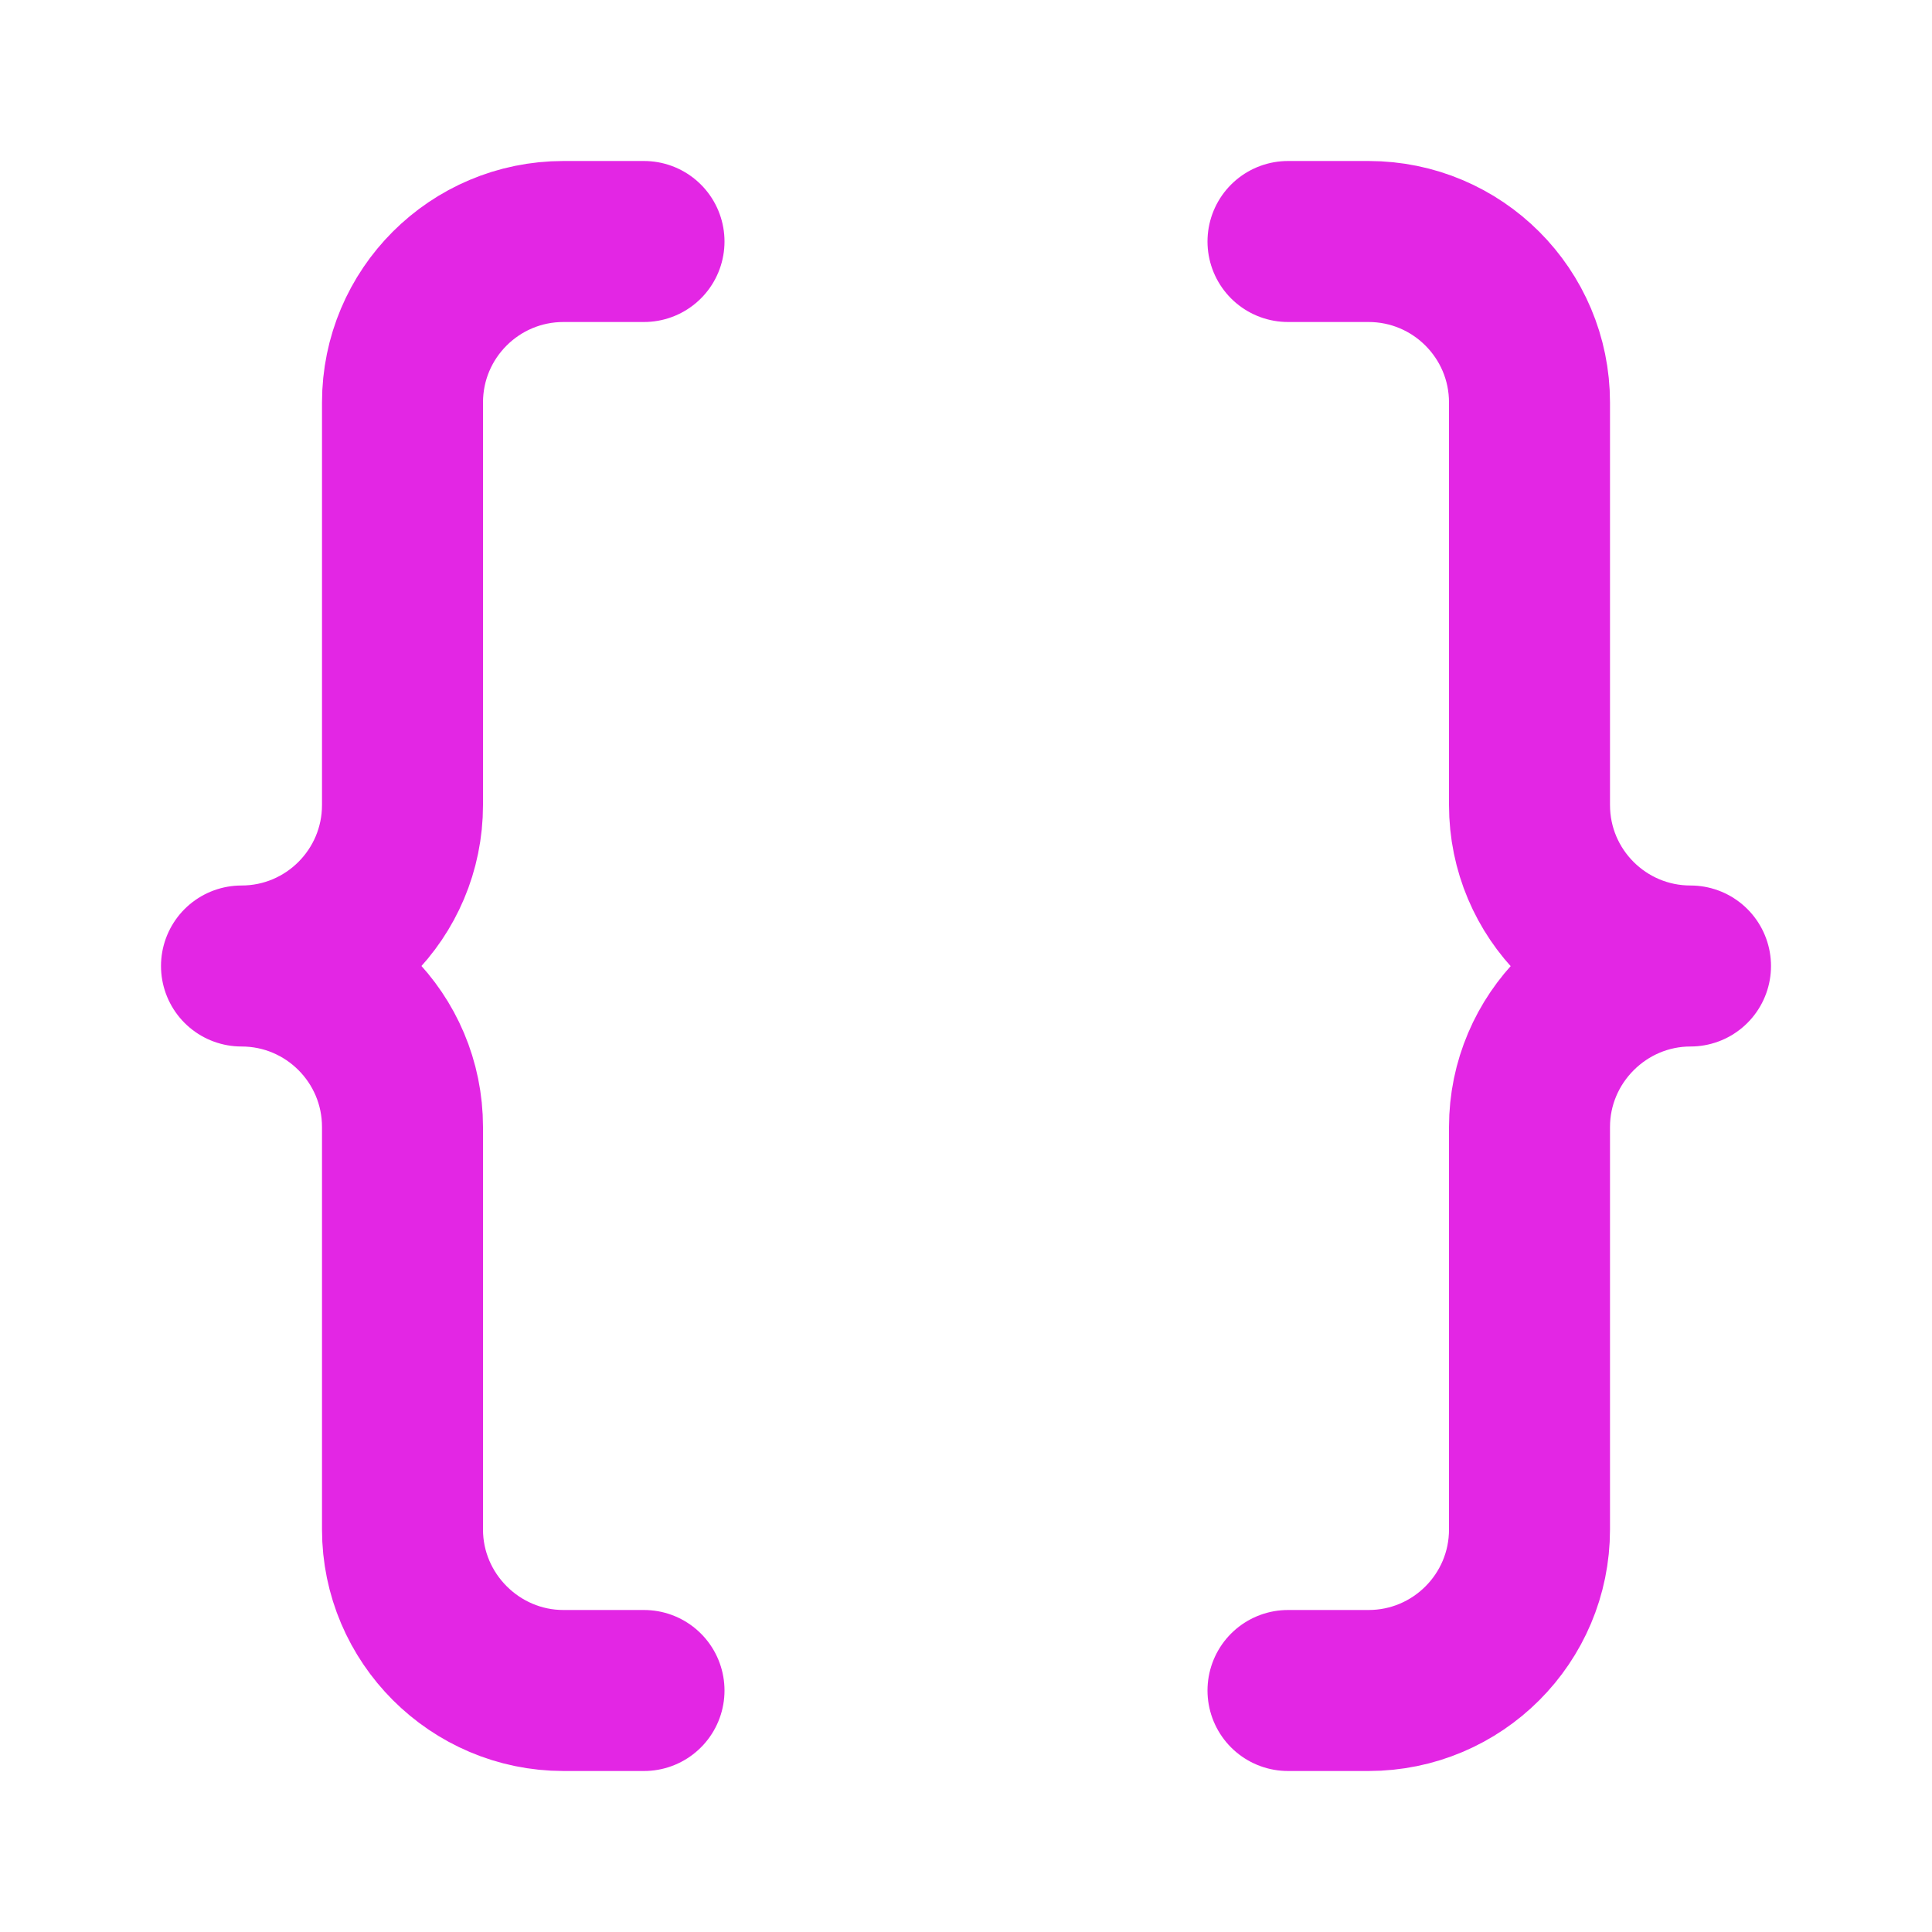
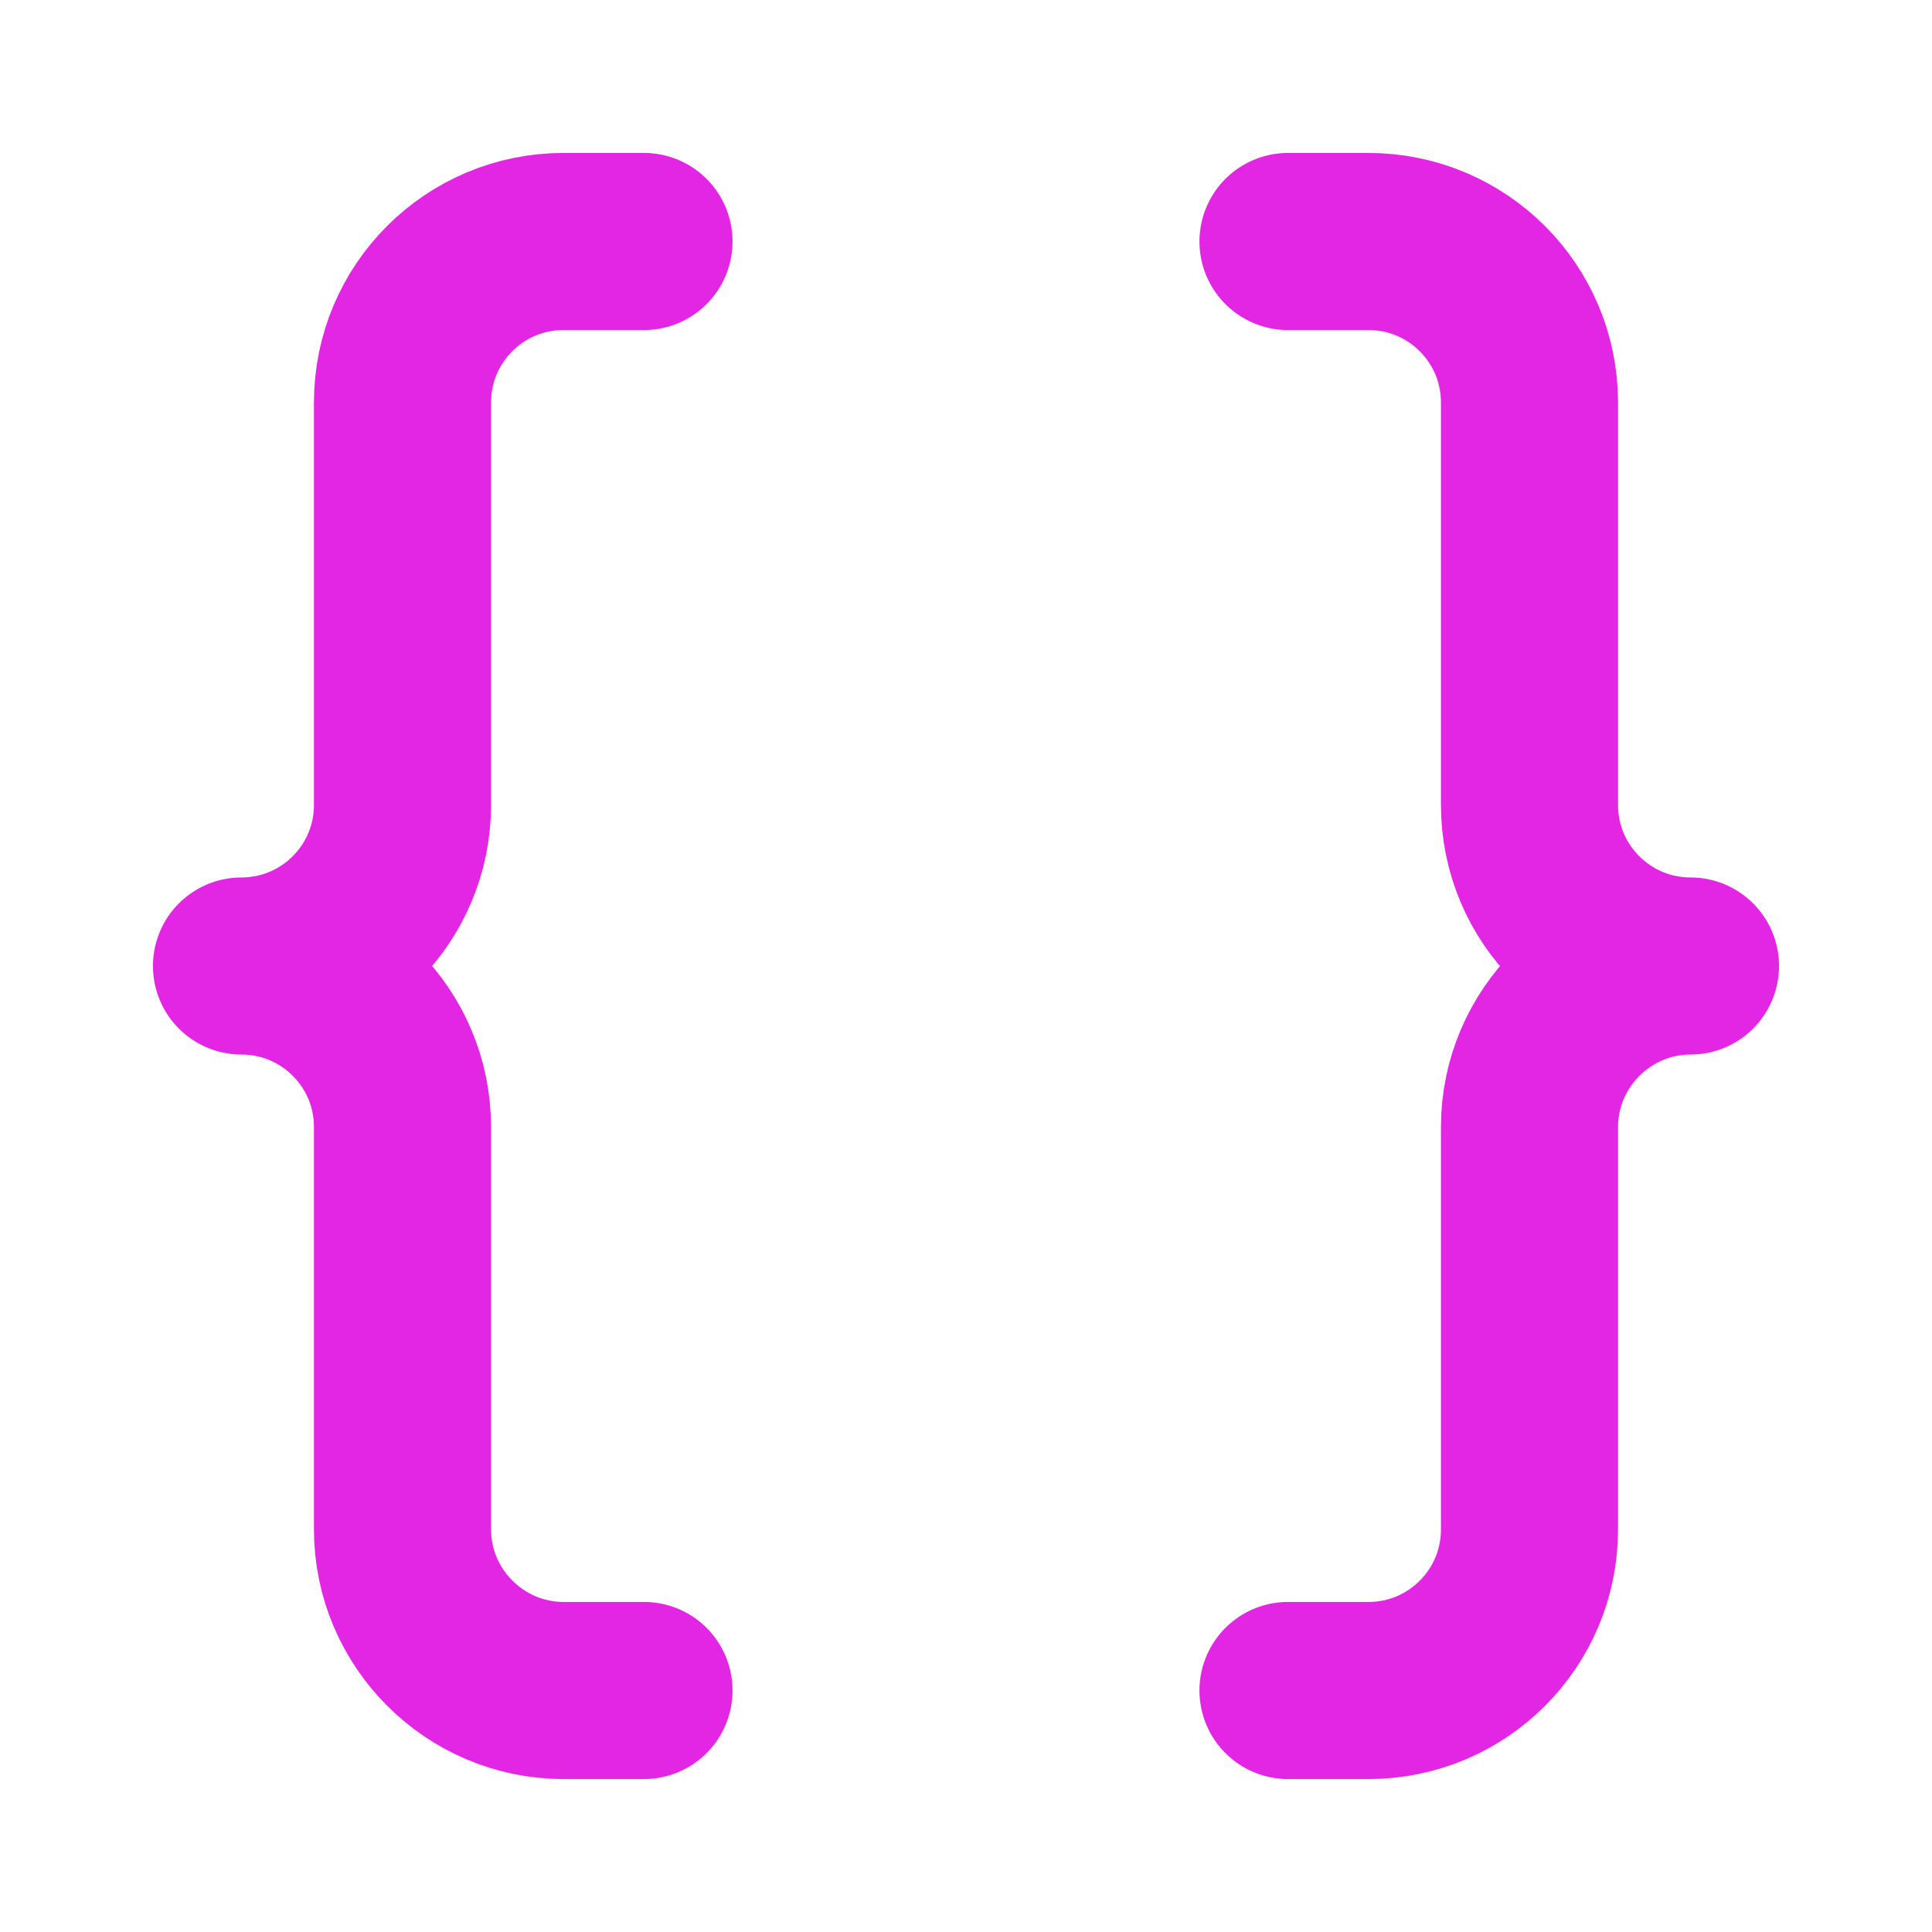
- <svg xmlns="http://www.w3.org/2000/svg" width="24" height="24" viewBox="0 0 24 24" fill="none" stroke="#E326E4" stroke-width="2" stroke-linecap="round" stroke-linejoin="round">
+ <svg xmlns="http://www.w3.org/2000/svg" viewBox="0 0 24 24" fill="none" stroke="#E326E4" stroke-width="2.2" stroke-linecap="round" stroke-linejoin="round">
  <path d="M8 3H7a2 2 0 0 0-2 2v5a2 2 0 0 1-2 2 2 2 0 0 1 2 2v5c0 1.1.9 2 2 2h1" />
  <path d="M16 21h1a2 2 0 0 0 2-2v-5c0-1.1.9-2 2-2a2 2 0 0 1-2-2V5a2 2 0 0 0-2-2h-1" />
</svg>
